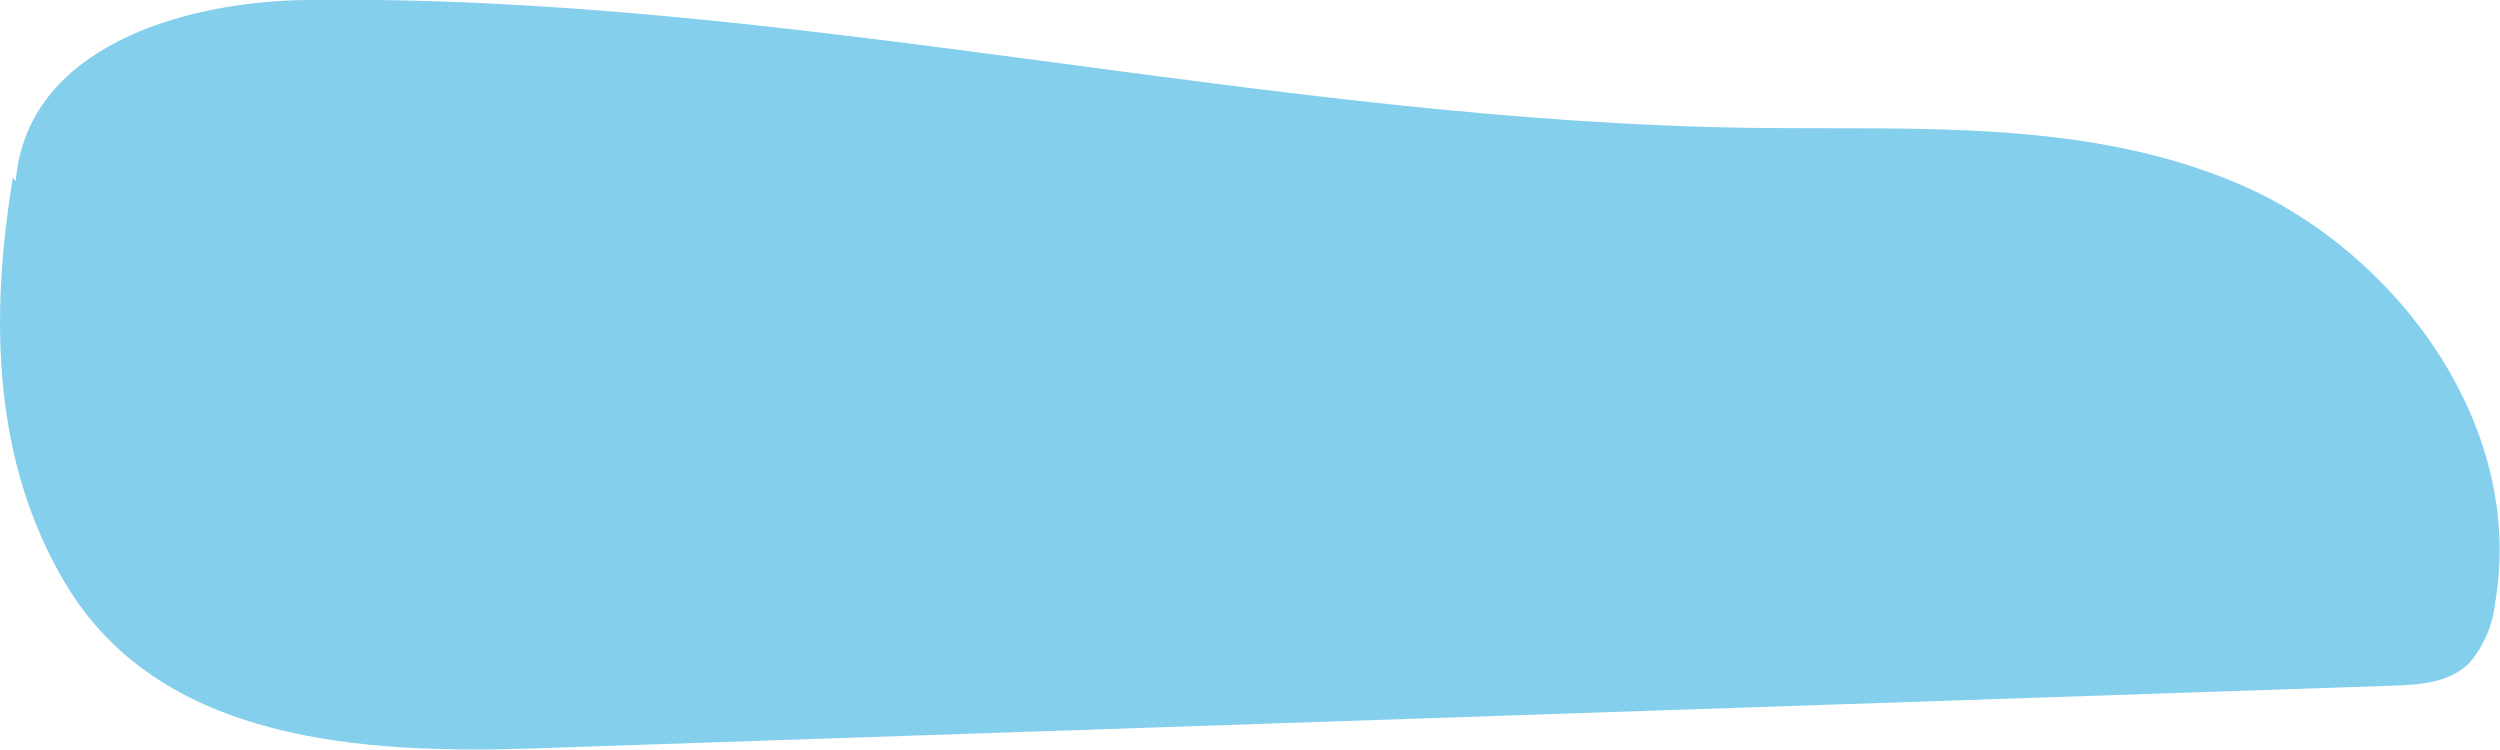
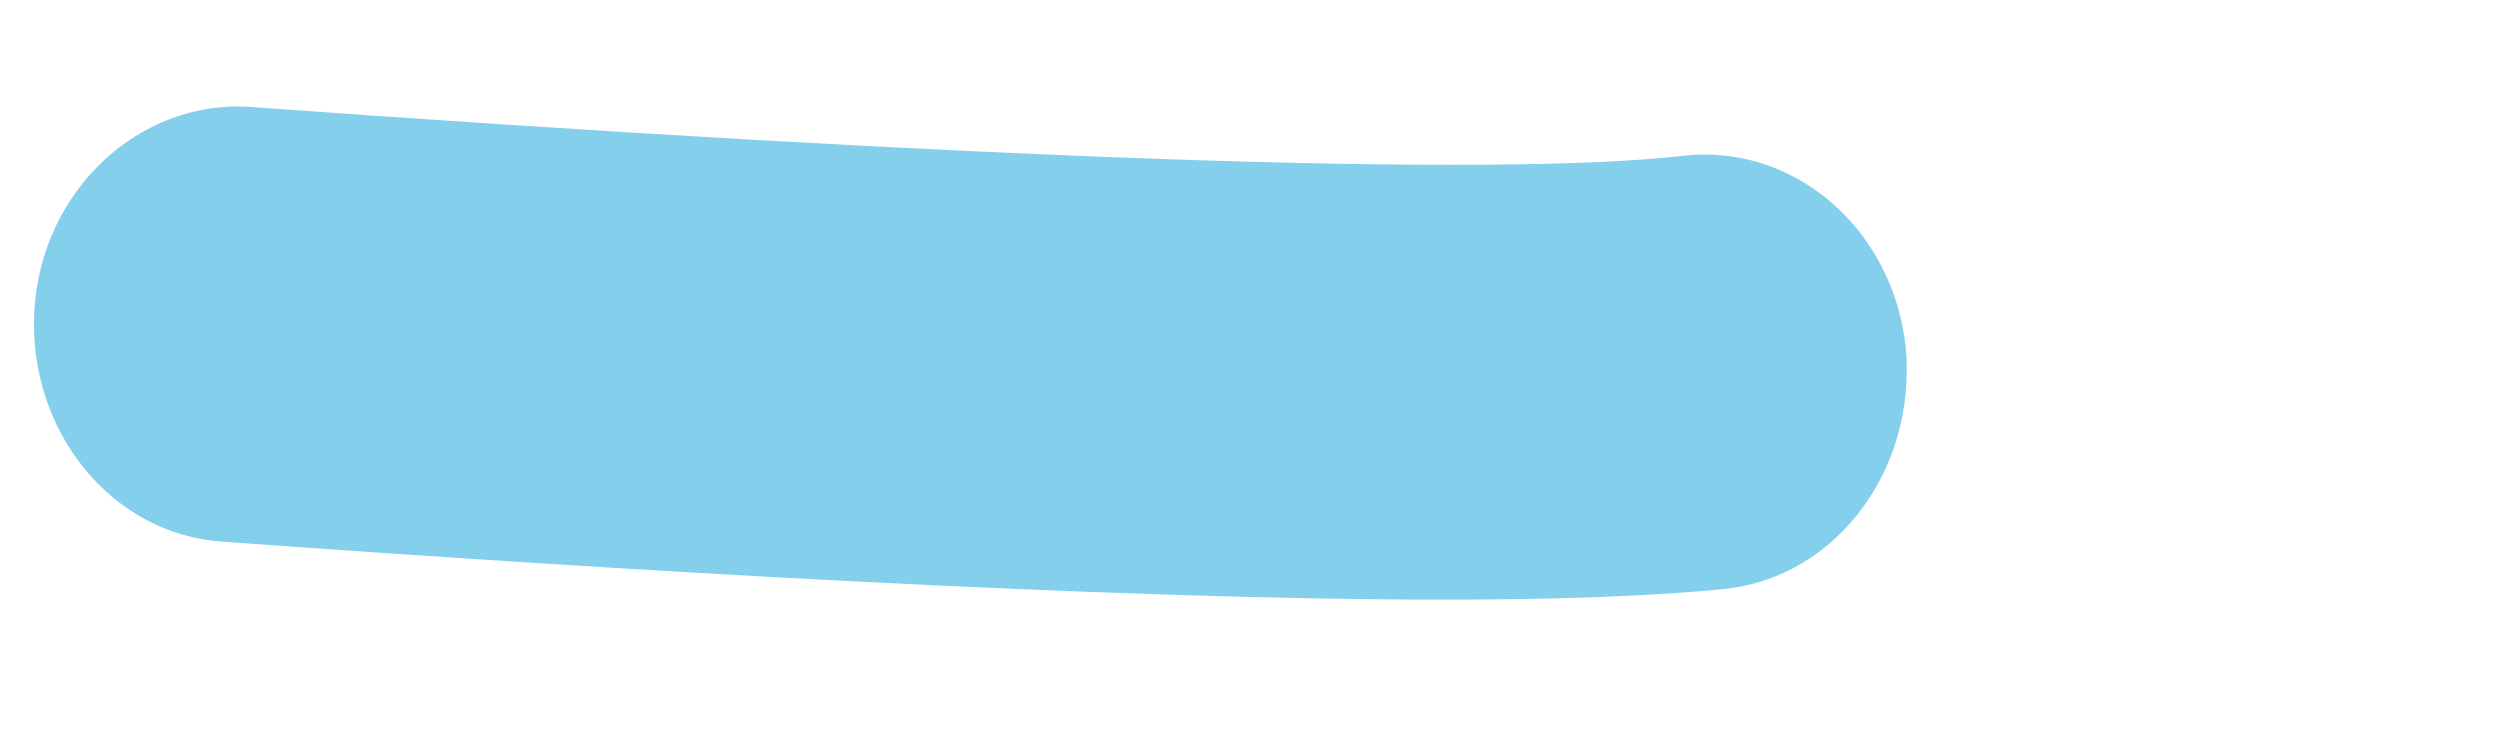
- <svg xmlns="http://www.w3.org/2000/svg" viewBox="0 0 138.01 41.37">
-   <g id="Calque_1" data-name="Calque 1">
-     <path d="M.71,9.82c-1.3,7.84-1.07,15.75,2.9,22.39,5.25,8.81,16.5,9.42,26,9.1l102.53-3.46c1.47-.05,3.08-.16,4.18-1.25a6.11,6.11,0,0,0,1.42-3.31c1.71-9.89-5.57-19.41-14-23.07S105.89,7.17,96.81,7.06C70,6.72,43.58-.37,16.81,0,10.1.11,1.48,2.59.87,10" style="fill:#84cfec" />
-   </g>
+ <svg xmlns="http://www.w3.org/2000/svg" version="1.1" id="Layer_1" x="0px" y="0px" viewBox="0 0 138 41.4" style="enable-background:new 0 0 138 41.4;" xml:space="preserve">
+   <style type="text/css">
+ 	.st0{fill:#84CFEC;}
+ </style>
+   <path class="st0" d="M79.7,33.1c6.4,0,11.7-0.2,15.6-0.6c6.1-0.7,10.5-6.6,9.9-13.3C104.5,12.6,99,7.9,92.9,8.6  C82.6,9.8,53.7,8.8,13.8,5.9C7.7,5.5,2.3,10.5,1.9,17.1s4.2,12.4,10.4,12.8C34.3,31.5,61.2,33.1,79.7,33.1z" />
</svg>
